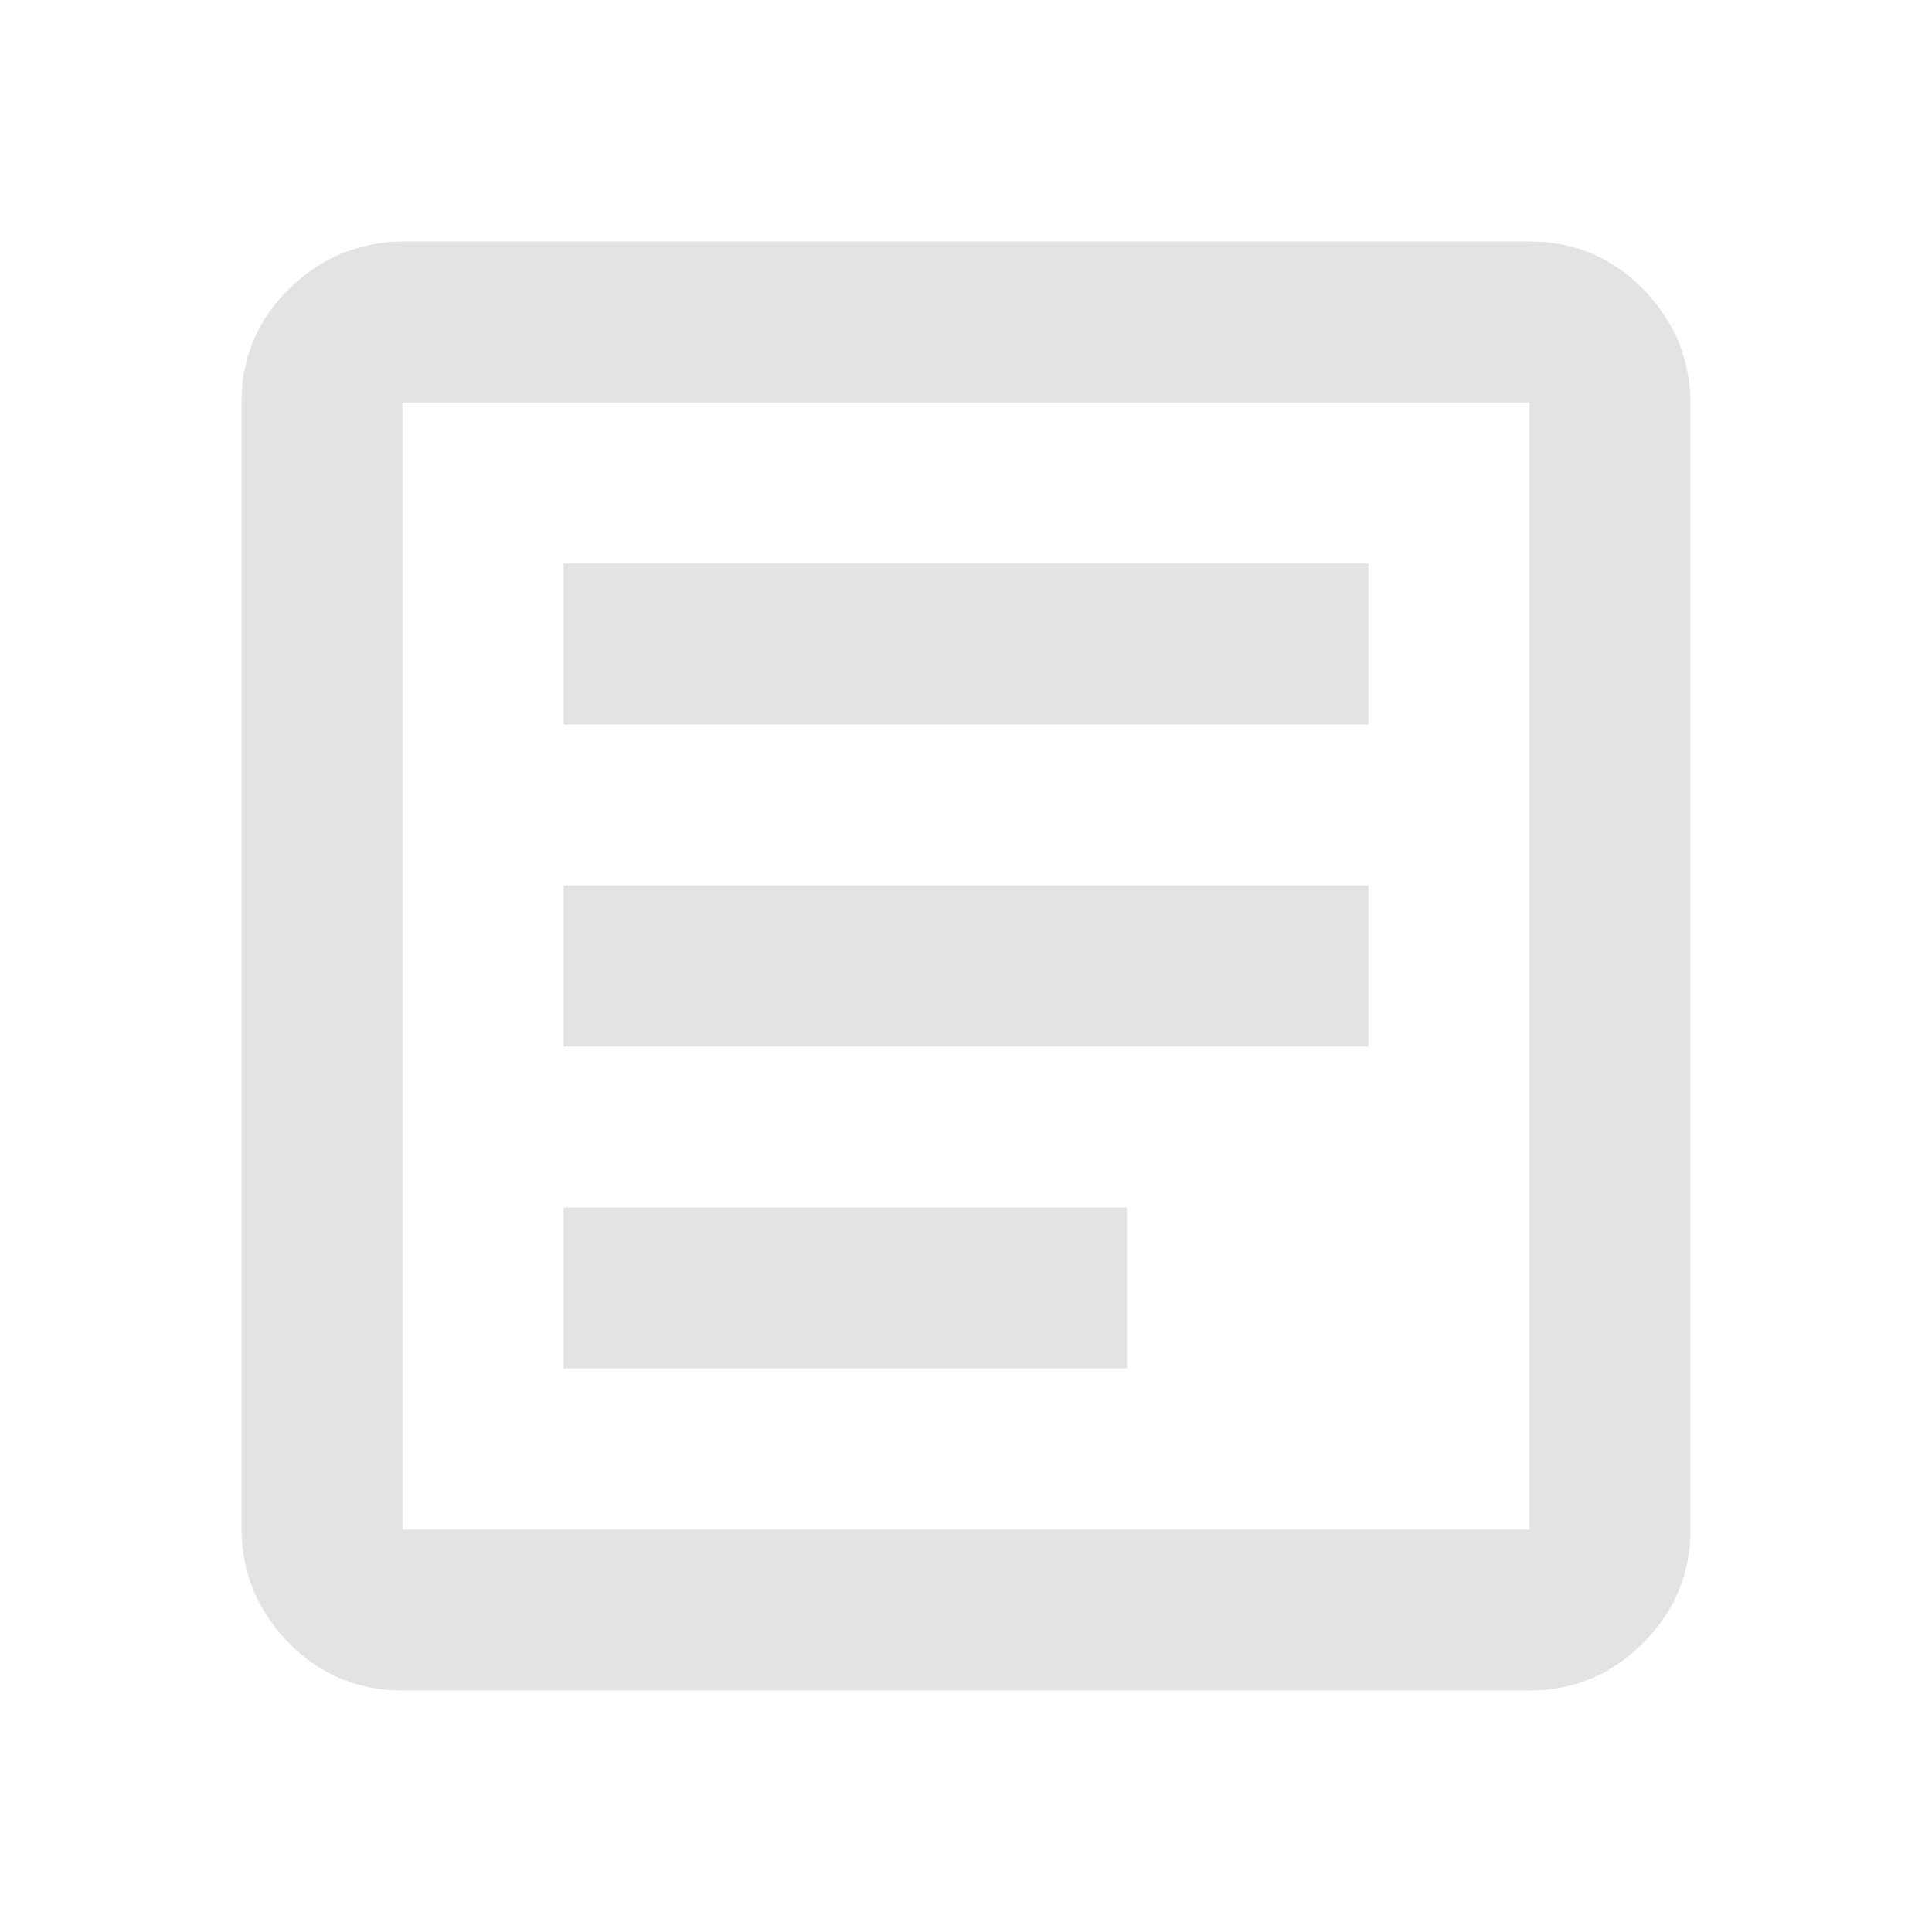
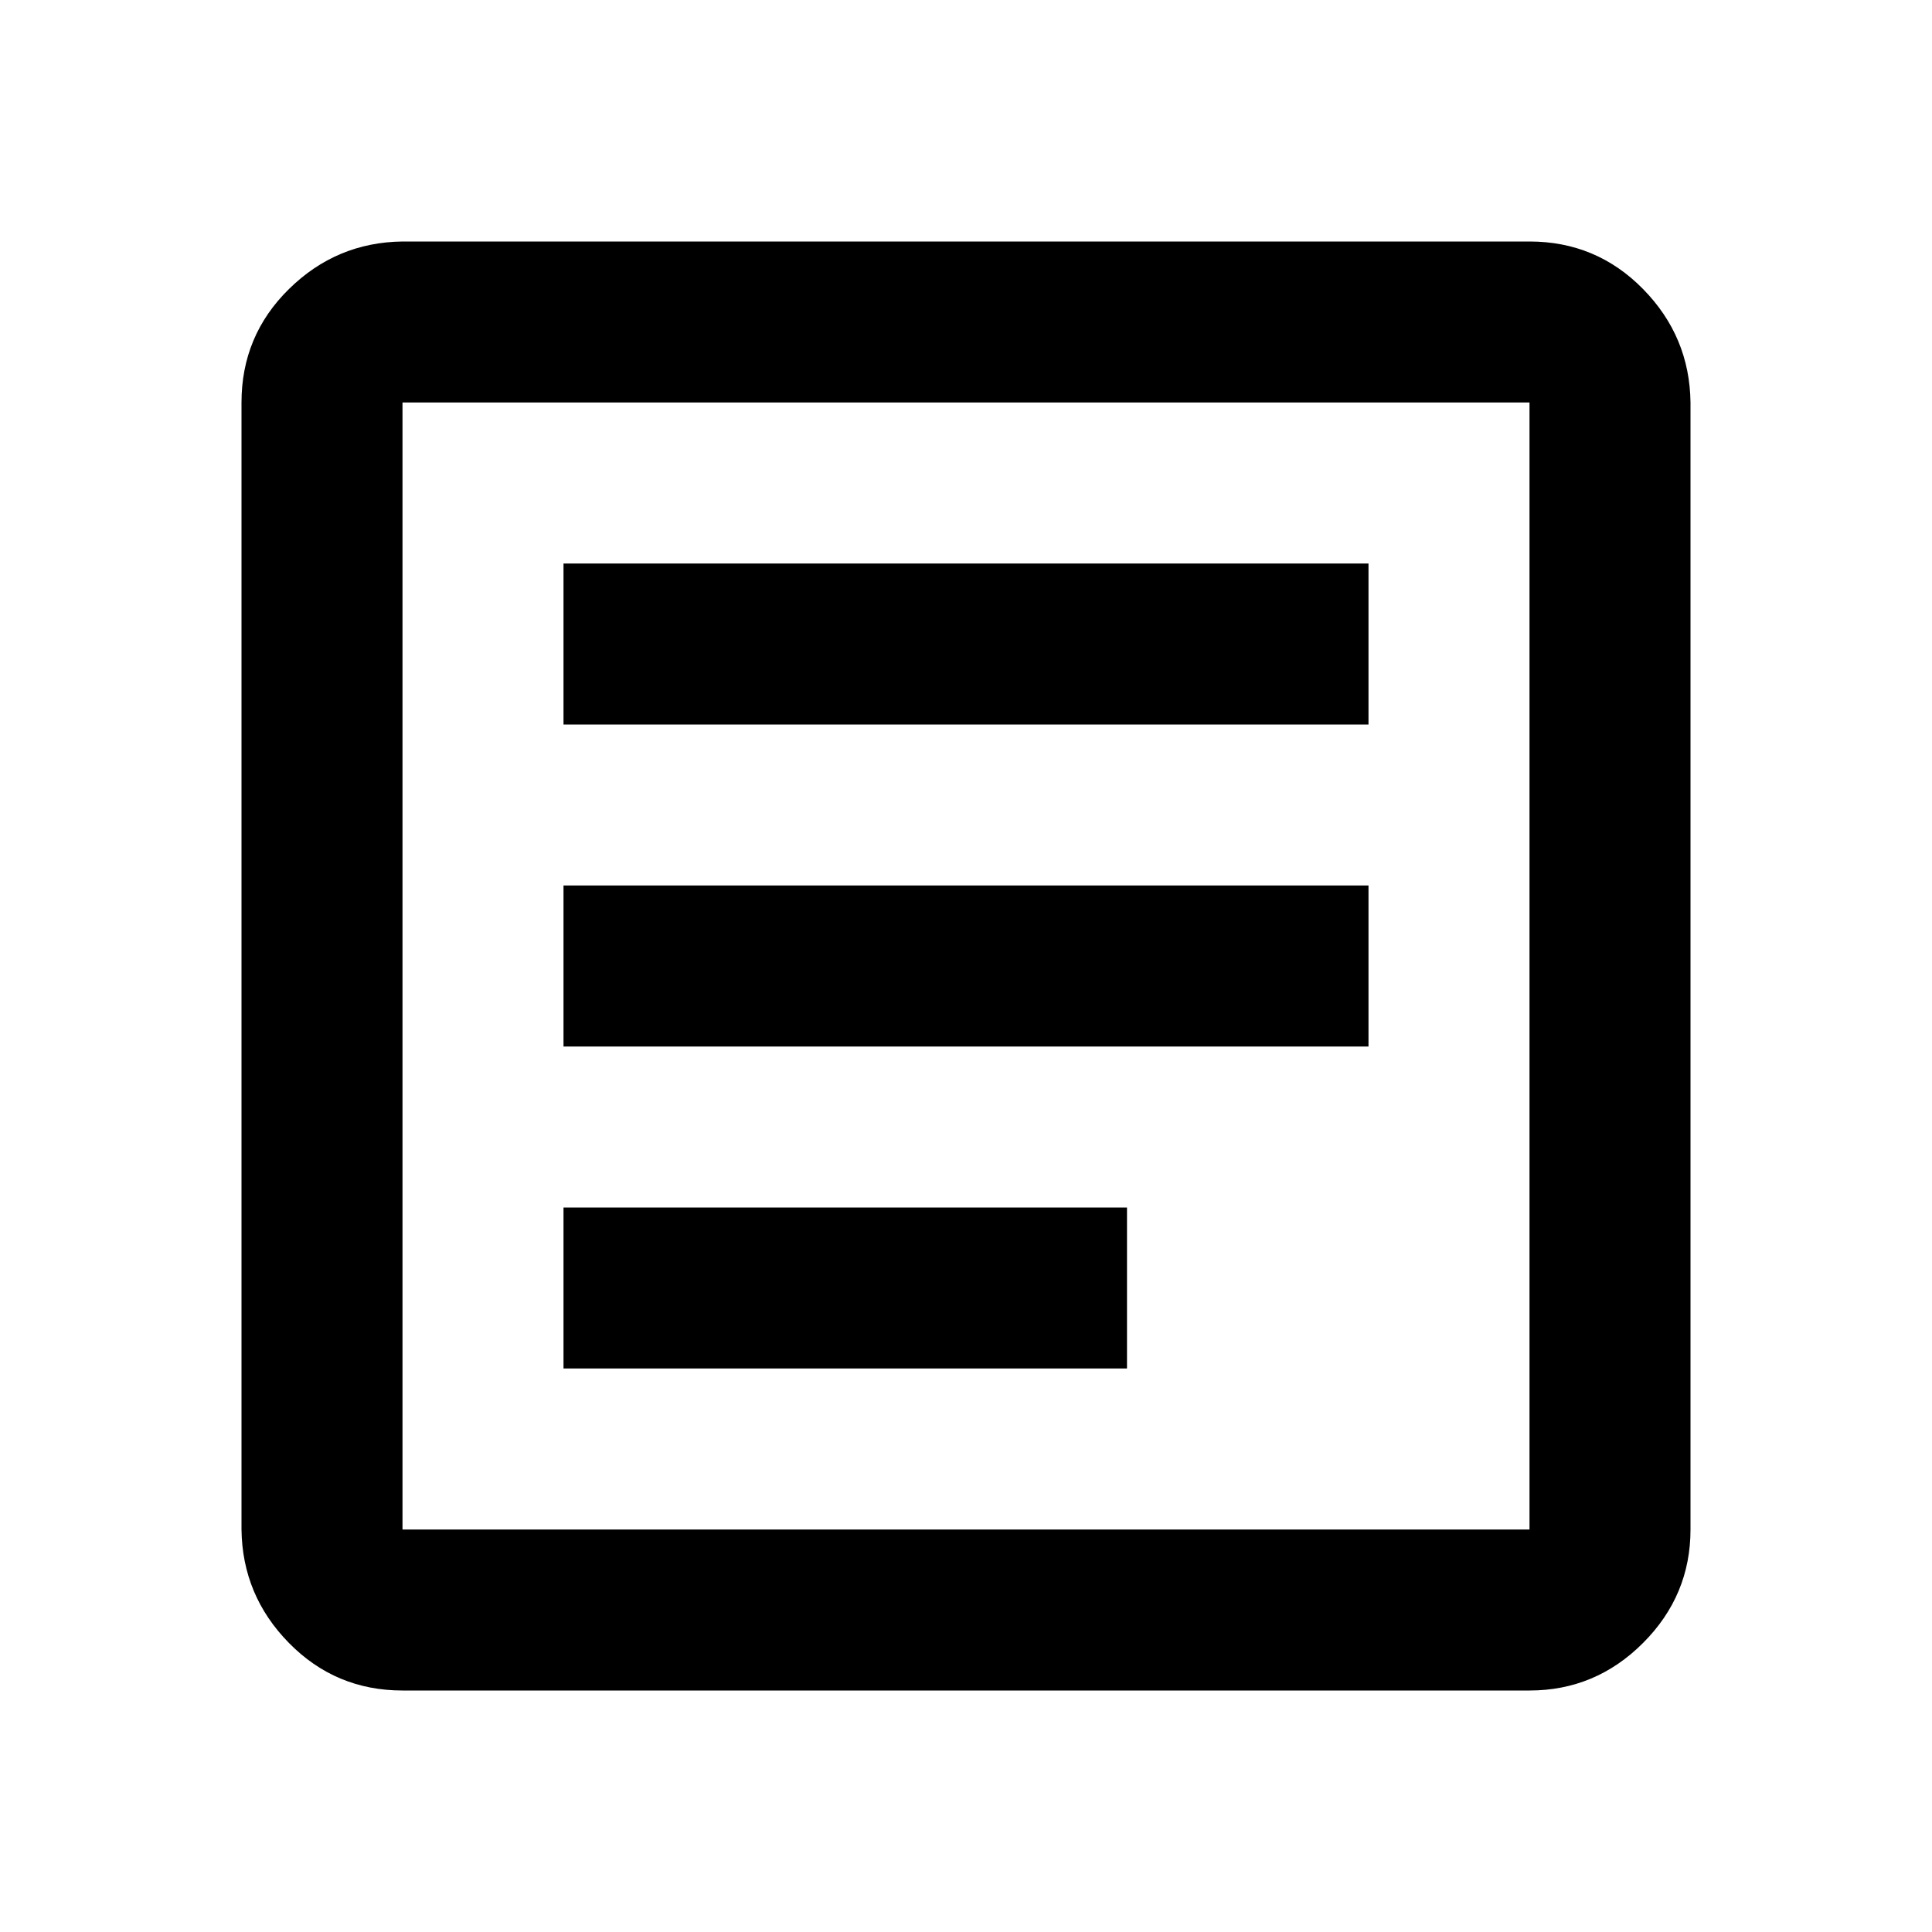
- <svg xmlns="http://www.w3.org/2000/svg" viewBox="0 0 24 24" height="24px" width="24px" fill="#e3e3e3">
+ <svg xmlns="http://www.w3.org/2000/svg" viewBox="0 0 24 24">
  <path d="M7,17h7V15H7v2Zm0-4H17V11H7v2ZM7,9H17V7H7V9ZM5,21q-0.83,0-1.41-0.59T3,19V5Q3,4.17 3.59,3.59T5,3H19q0.83,0 1.41,0.59T21,5V19q0,0.82-0.59,1.41T19,21H5Zm0-2H19V5H5V19ZM5,5V19V5Z" />
</svg>
